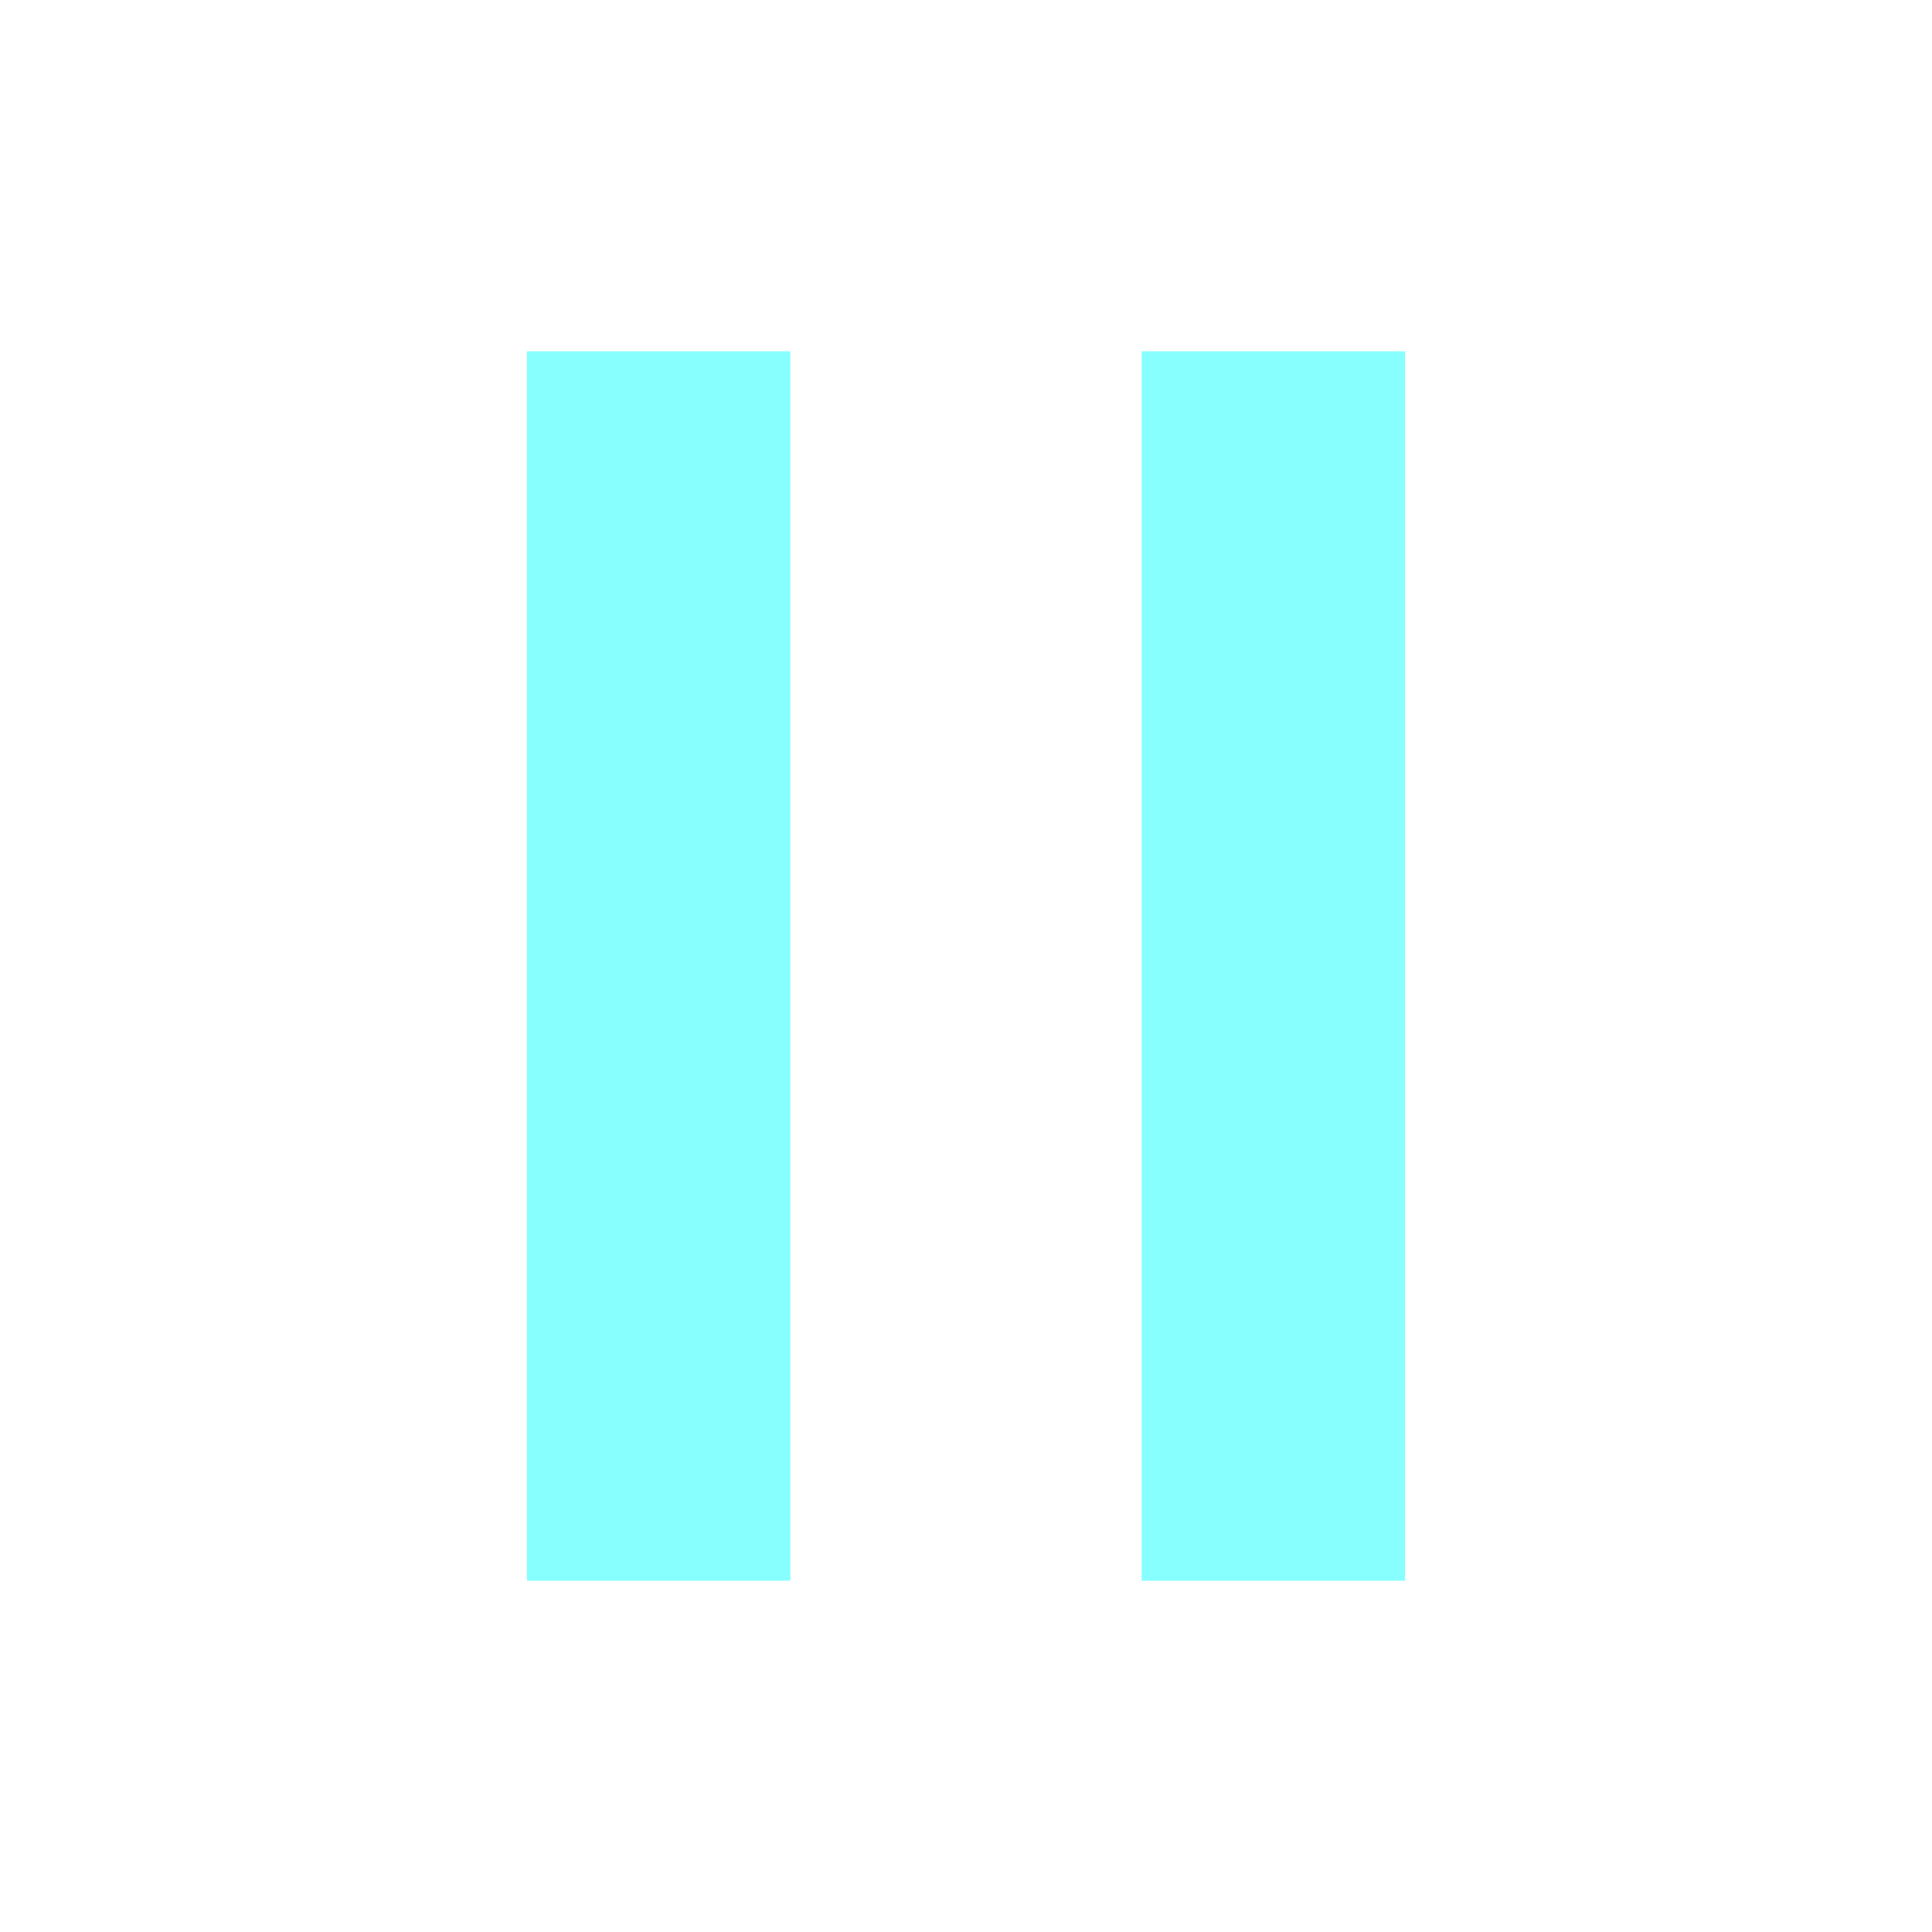
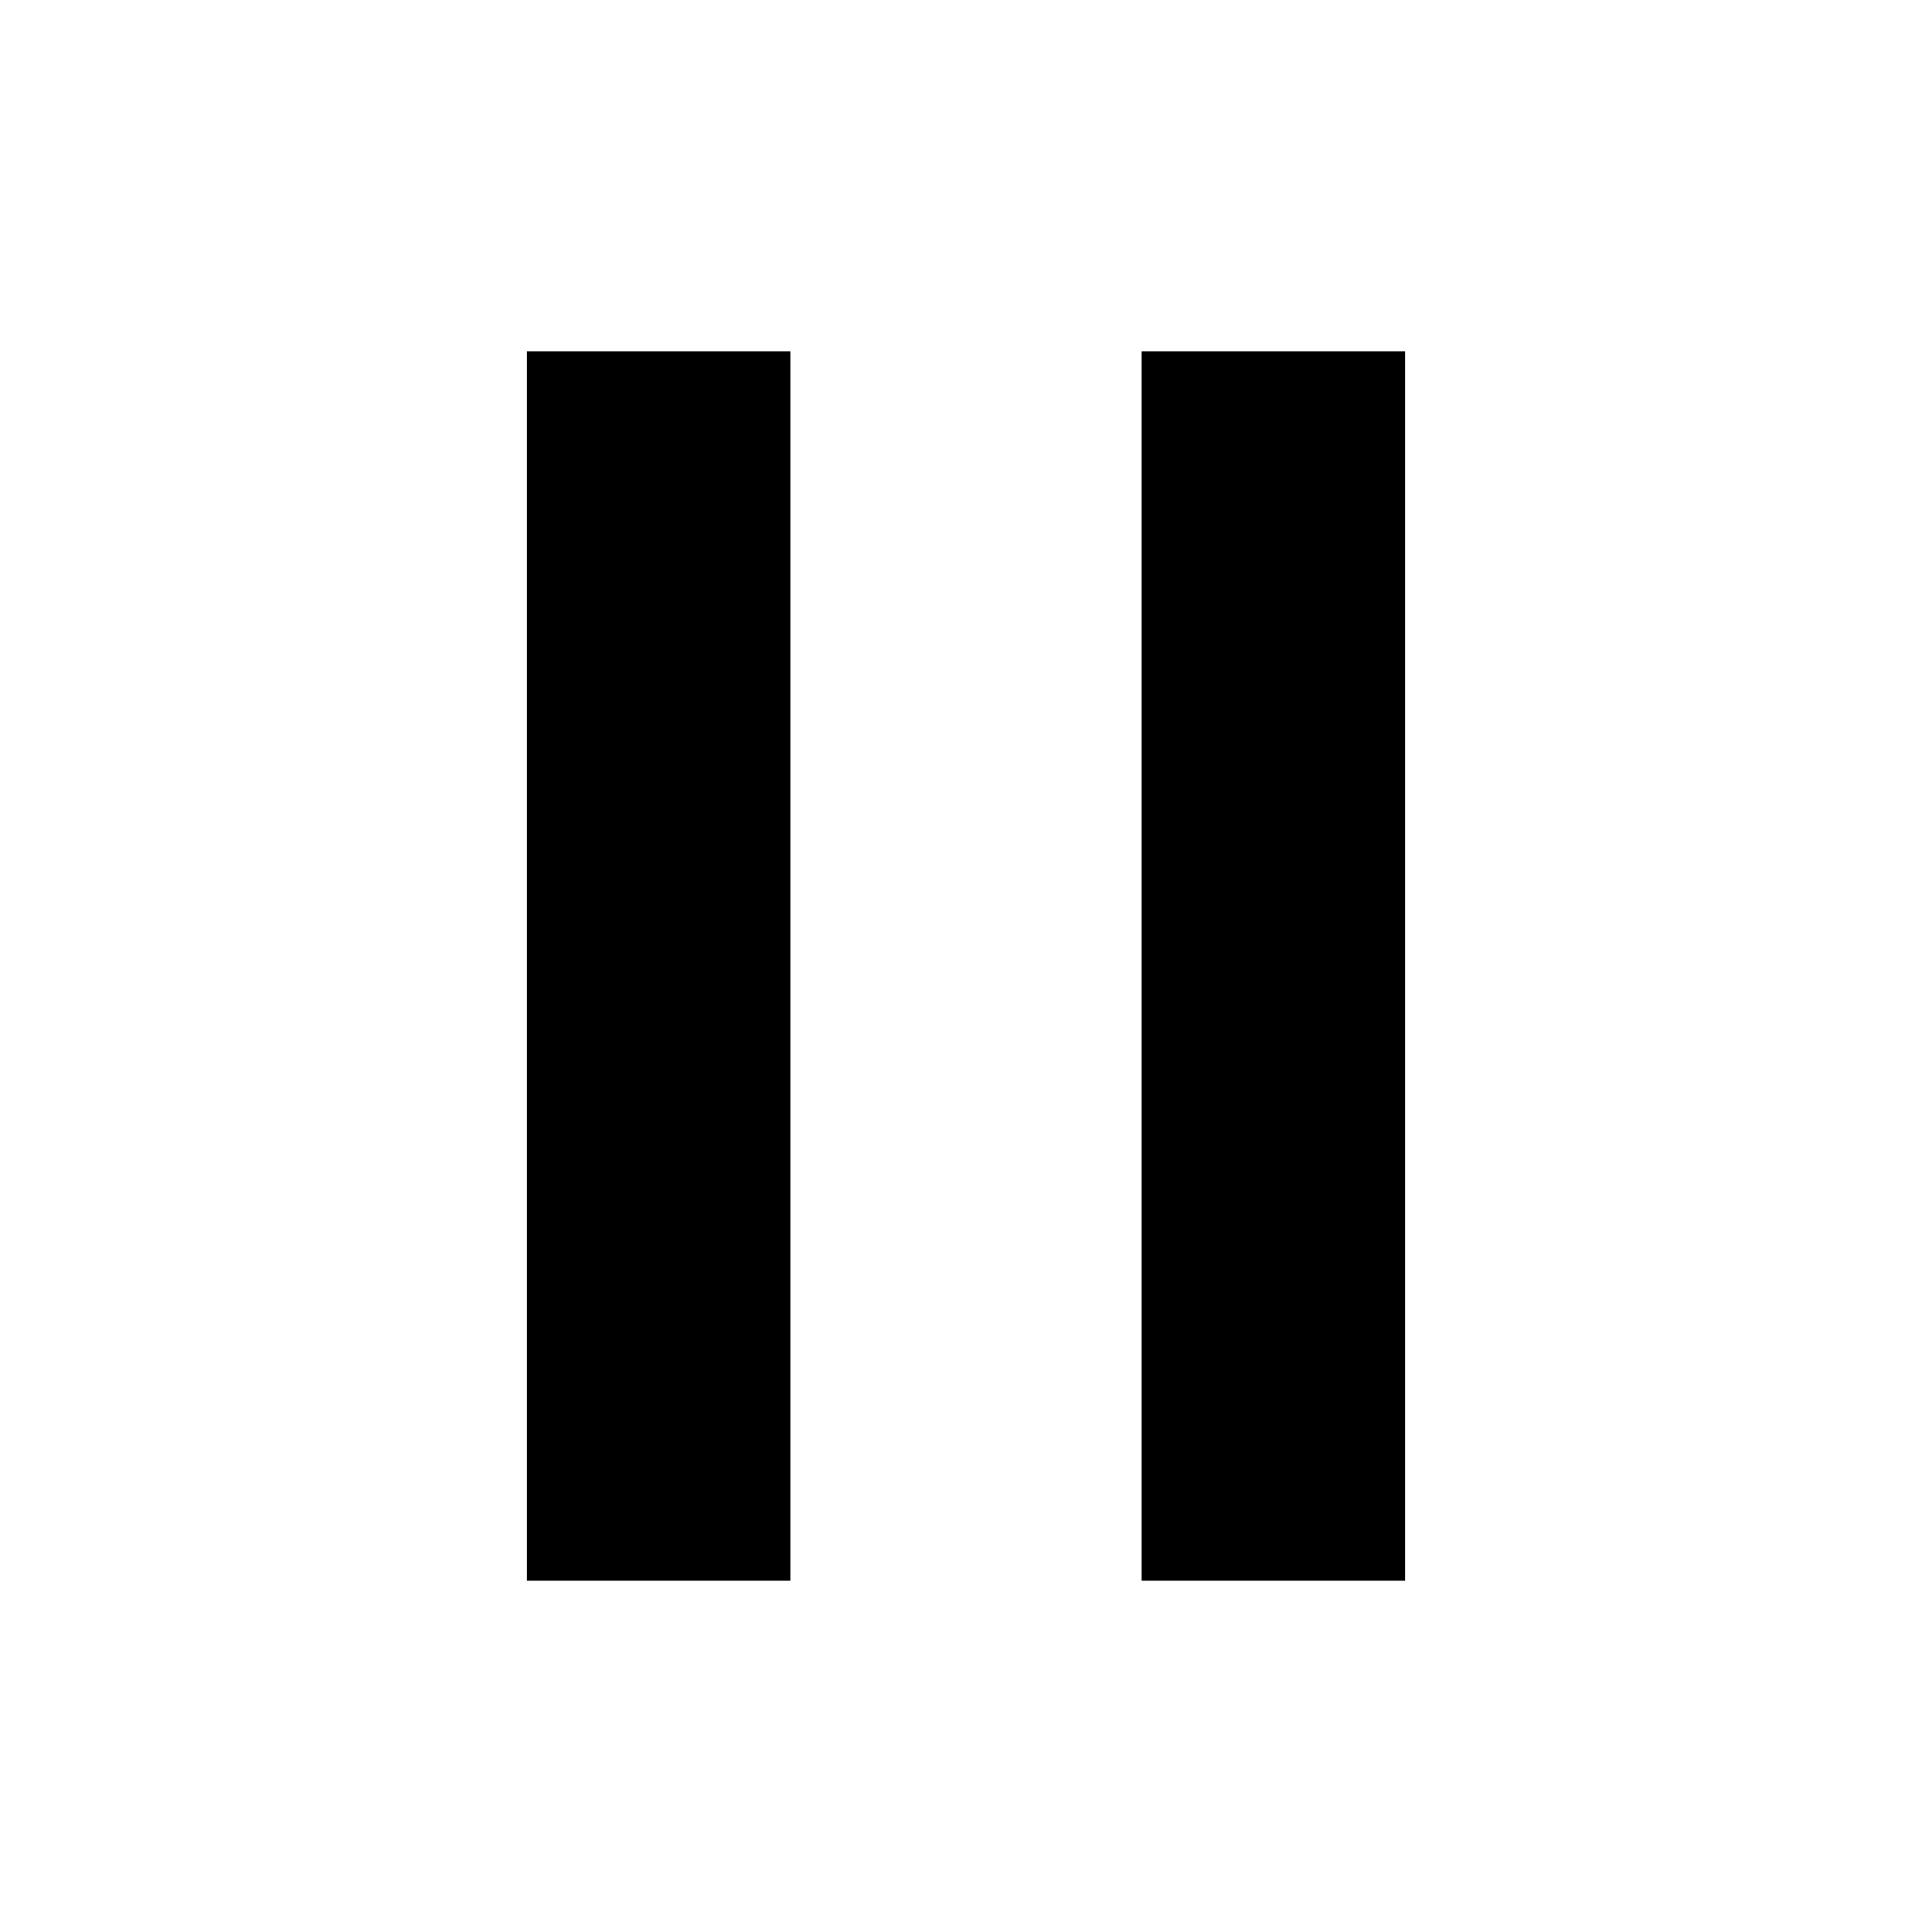
- <svg xmlns="http://www.w3.org/2000/svg" fill="#87ffff" width="256px" height="256px" viewBox="0 0 22 22" id="memory-pause" stroke="#87ffff" stroke-width="0">
+ <svg xmlns="http://www.w3.org/2000/svg" fill="#000000" width="256px" height="256px" viewBox="0 0 22 22" id="memory-pause" stroke="#87ffff" stroke-width="0">
  <g id="SVGRepo_bgCarrier" stroke-width="0" />
  <g id="SVGRepo_tracerCarrier" stroke-linecap="round" stroke-linejoin="round" />
  <g id="SVGRepo_iconCarrier">
    <path d="M6 4H9V18H6V4M13 18V4H16V18H13Z" />
  </g>
</svg>
